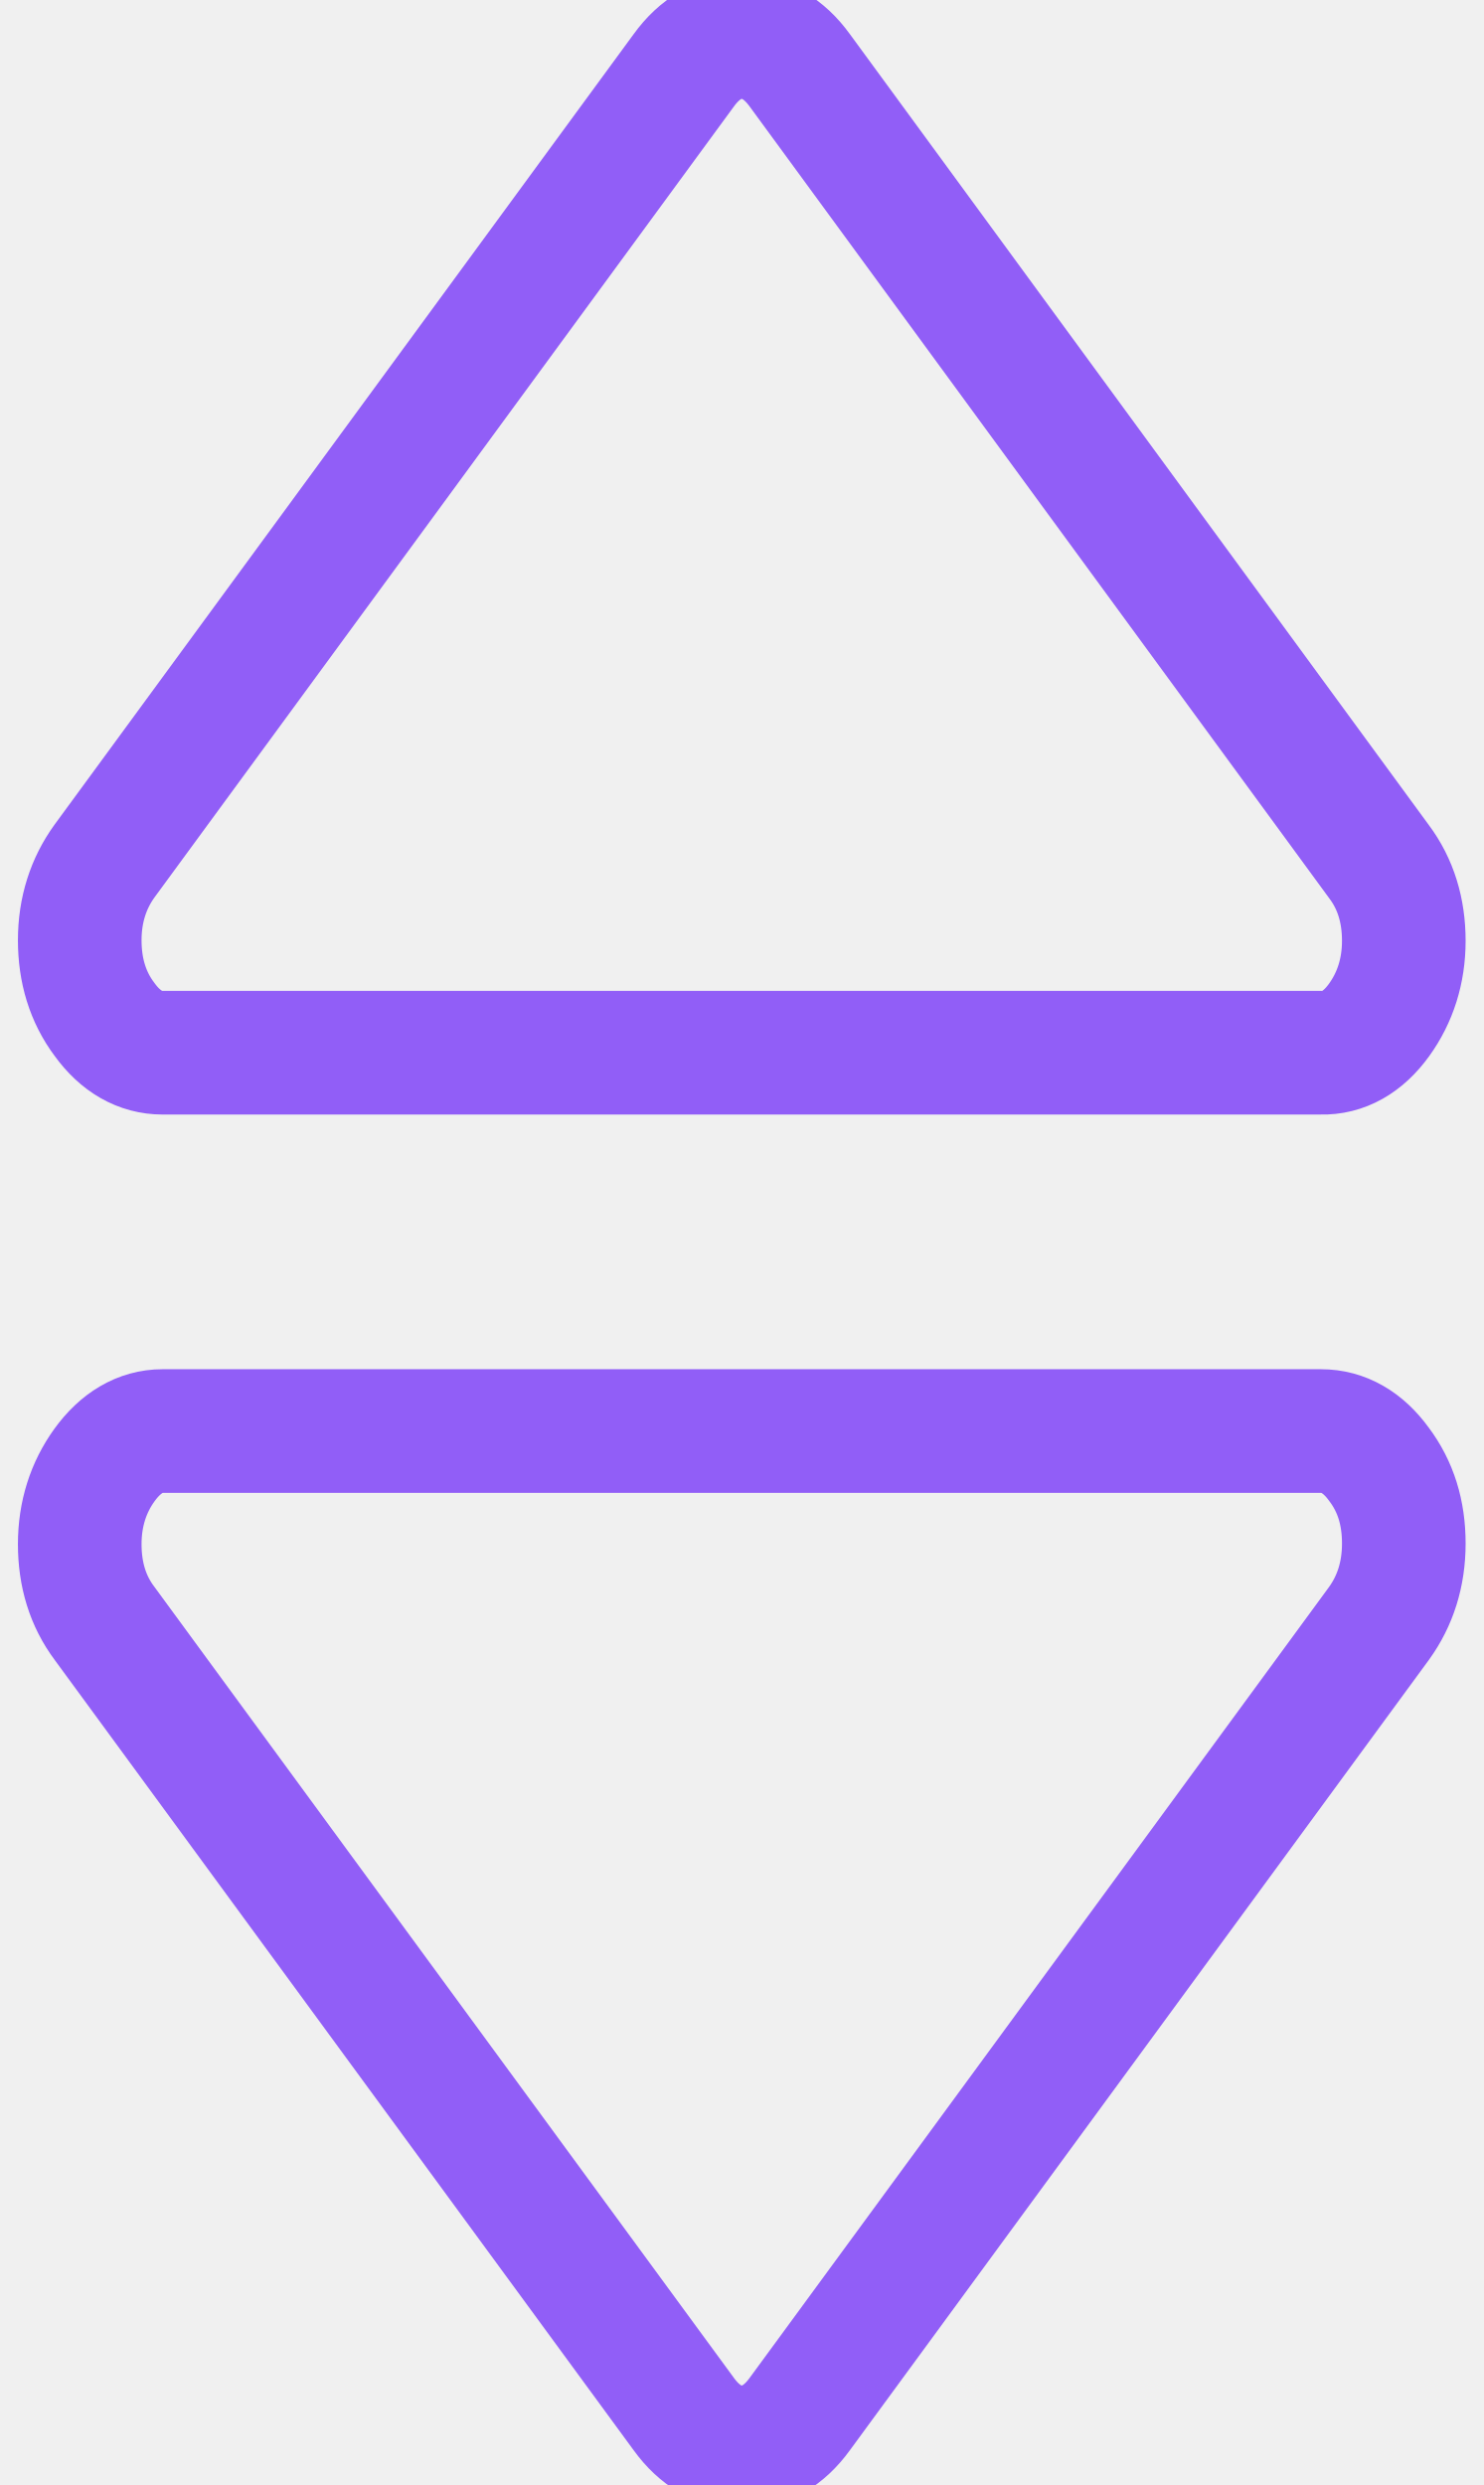
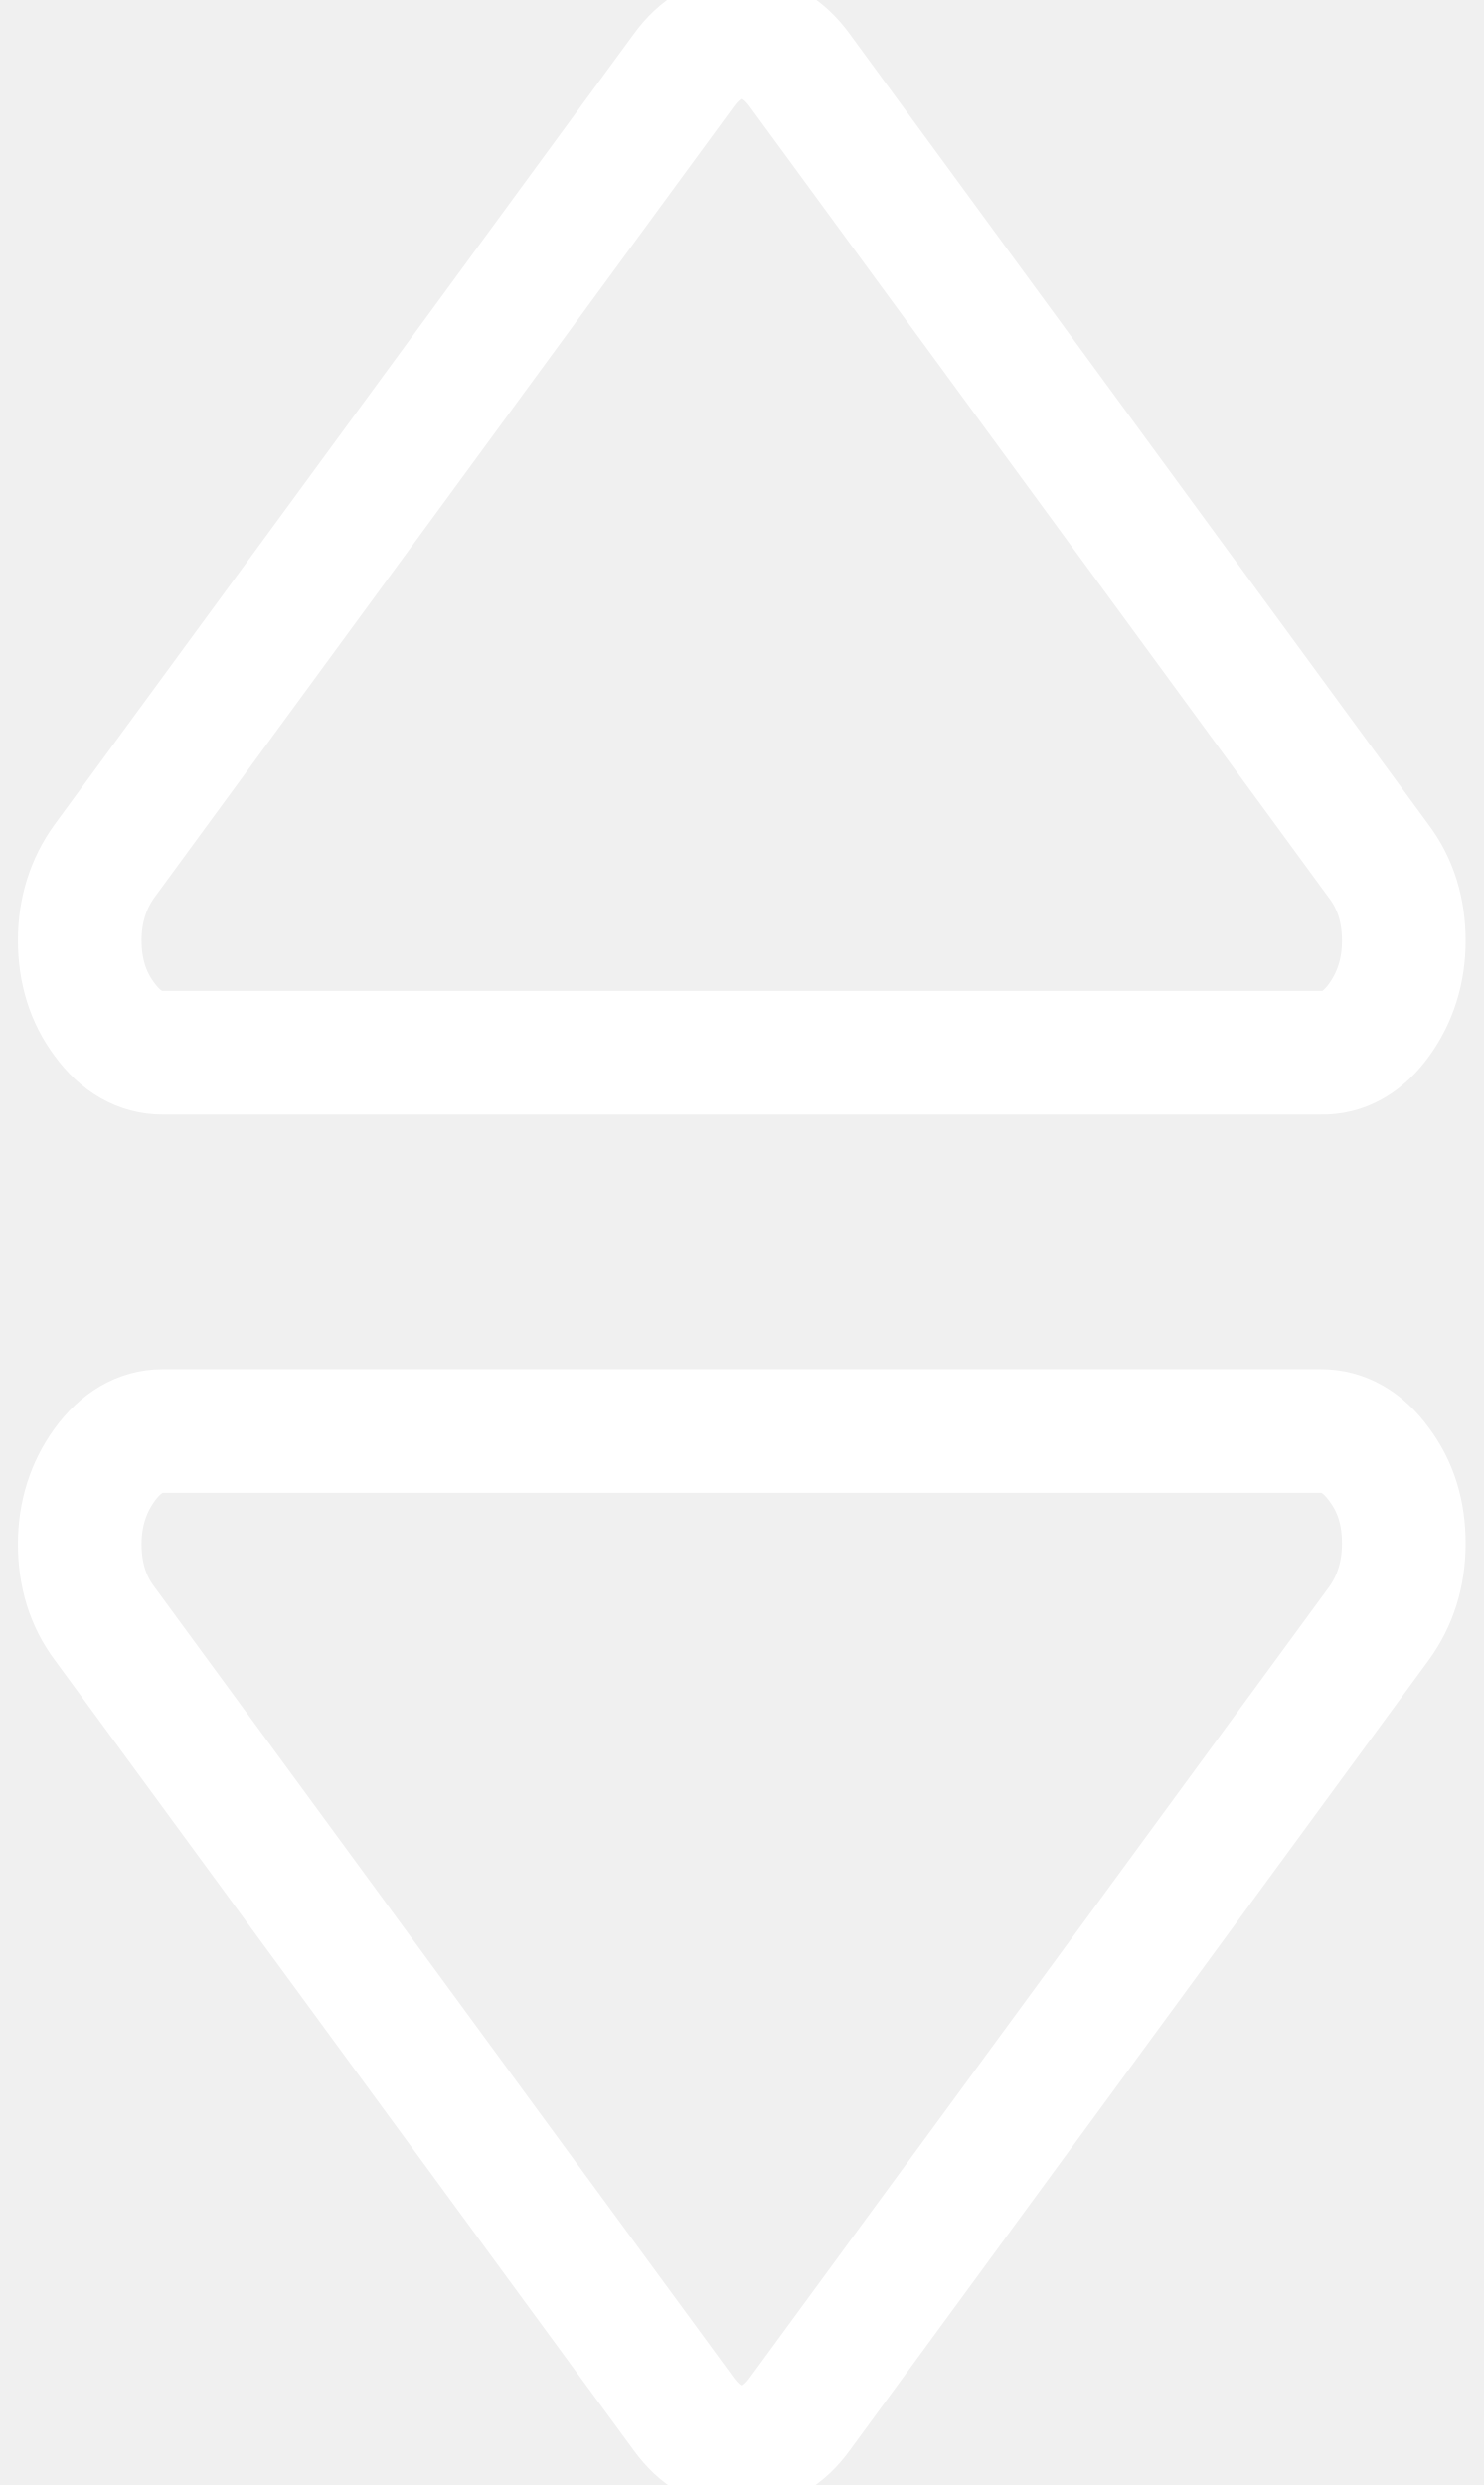
<svg xmlns="http://www.w3.org/2000/svg" version="1.1" id="Capa_1" x="0px" y="0px" viewBox="0 0 240 402" style="enable-background:new 0 0 240 402;" xml:space="preserve">
  <style type="text/css">
- 	.st0{fill:none;stroke:#915ef7;stroke-width:20;stroke-linejoin:bevel;stroke-miterlimit:10;}
+ 	.st0{fill:none;stroke:#fff;stroke-width:20;stroke-linejoin:bevel;stroke-miterlimit:10;}
</style>
  <path class="st0" d="M16.9,237c-2.6,3.6-4,7.9-4,12.8c0,4.9,1.3,9.2,4,12.8l93.7,127.9c2.6,3.6,5.8,5.4,9.4,5.4  c3.6,0,6.8-1.8,9.4-5.4l93.7-127.9c2.6-3.6,4-7.9,4-12.9s-1.3-9.2-4-12.8c-2.6-3.6-5.8-5.4-9.4-5.4H26.3  C22.7,231.5,19.5,233.4,16.9,237z" />
  <path class="st0" d="M223.1,165c2.6-3.6,4-7.9,4-12.8c0-4.9-1.3-9.2-4-12.8L129.4,11.4C126.8,7.8,123.6,6,120,6  c-3.6,0-6.8,1.8-9.4,5.4L16.9,139.3c-2.6,3.6-4,7.9-4,12.8c0,4.9,1.3,9.2,4,12.8c2.6,3.6,5.8,5.4,9.4,5.4h187.4  C217.3,170.4,220.5,168.6,223.1,165z" />
</svg>
